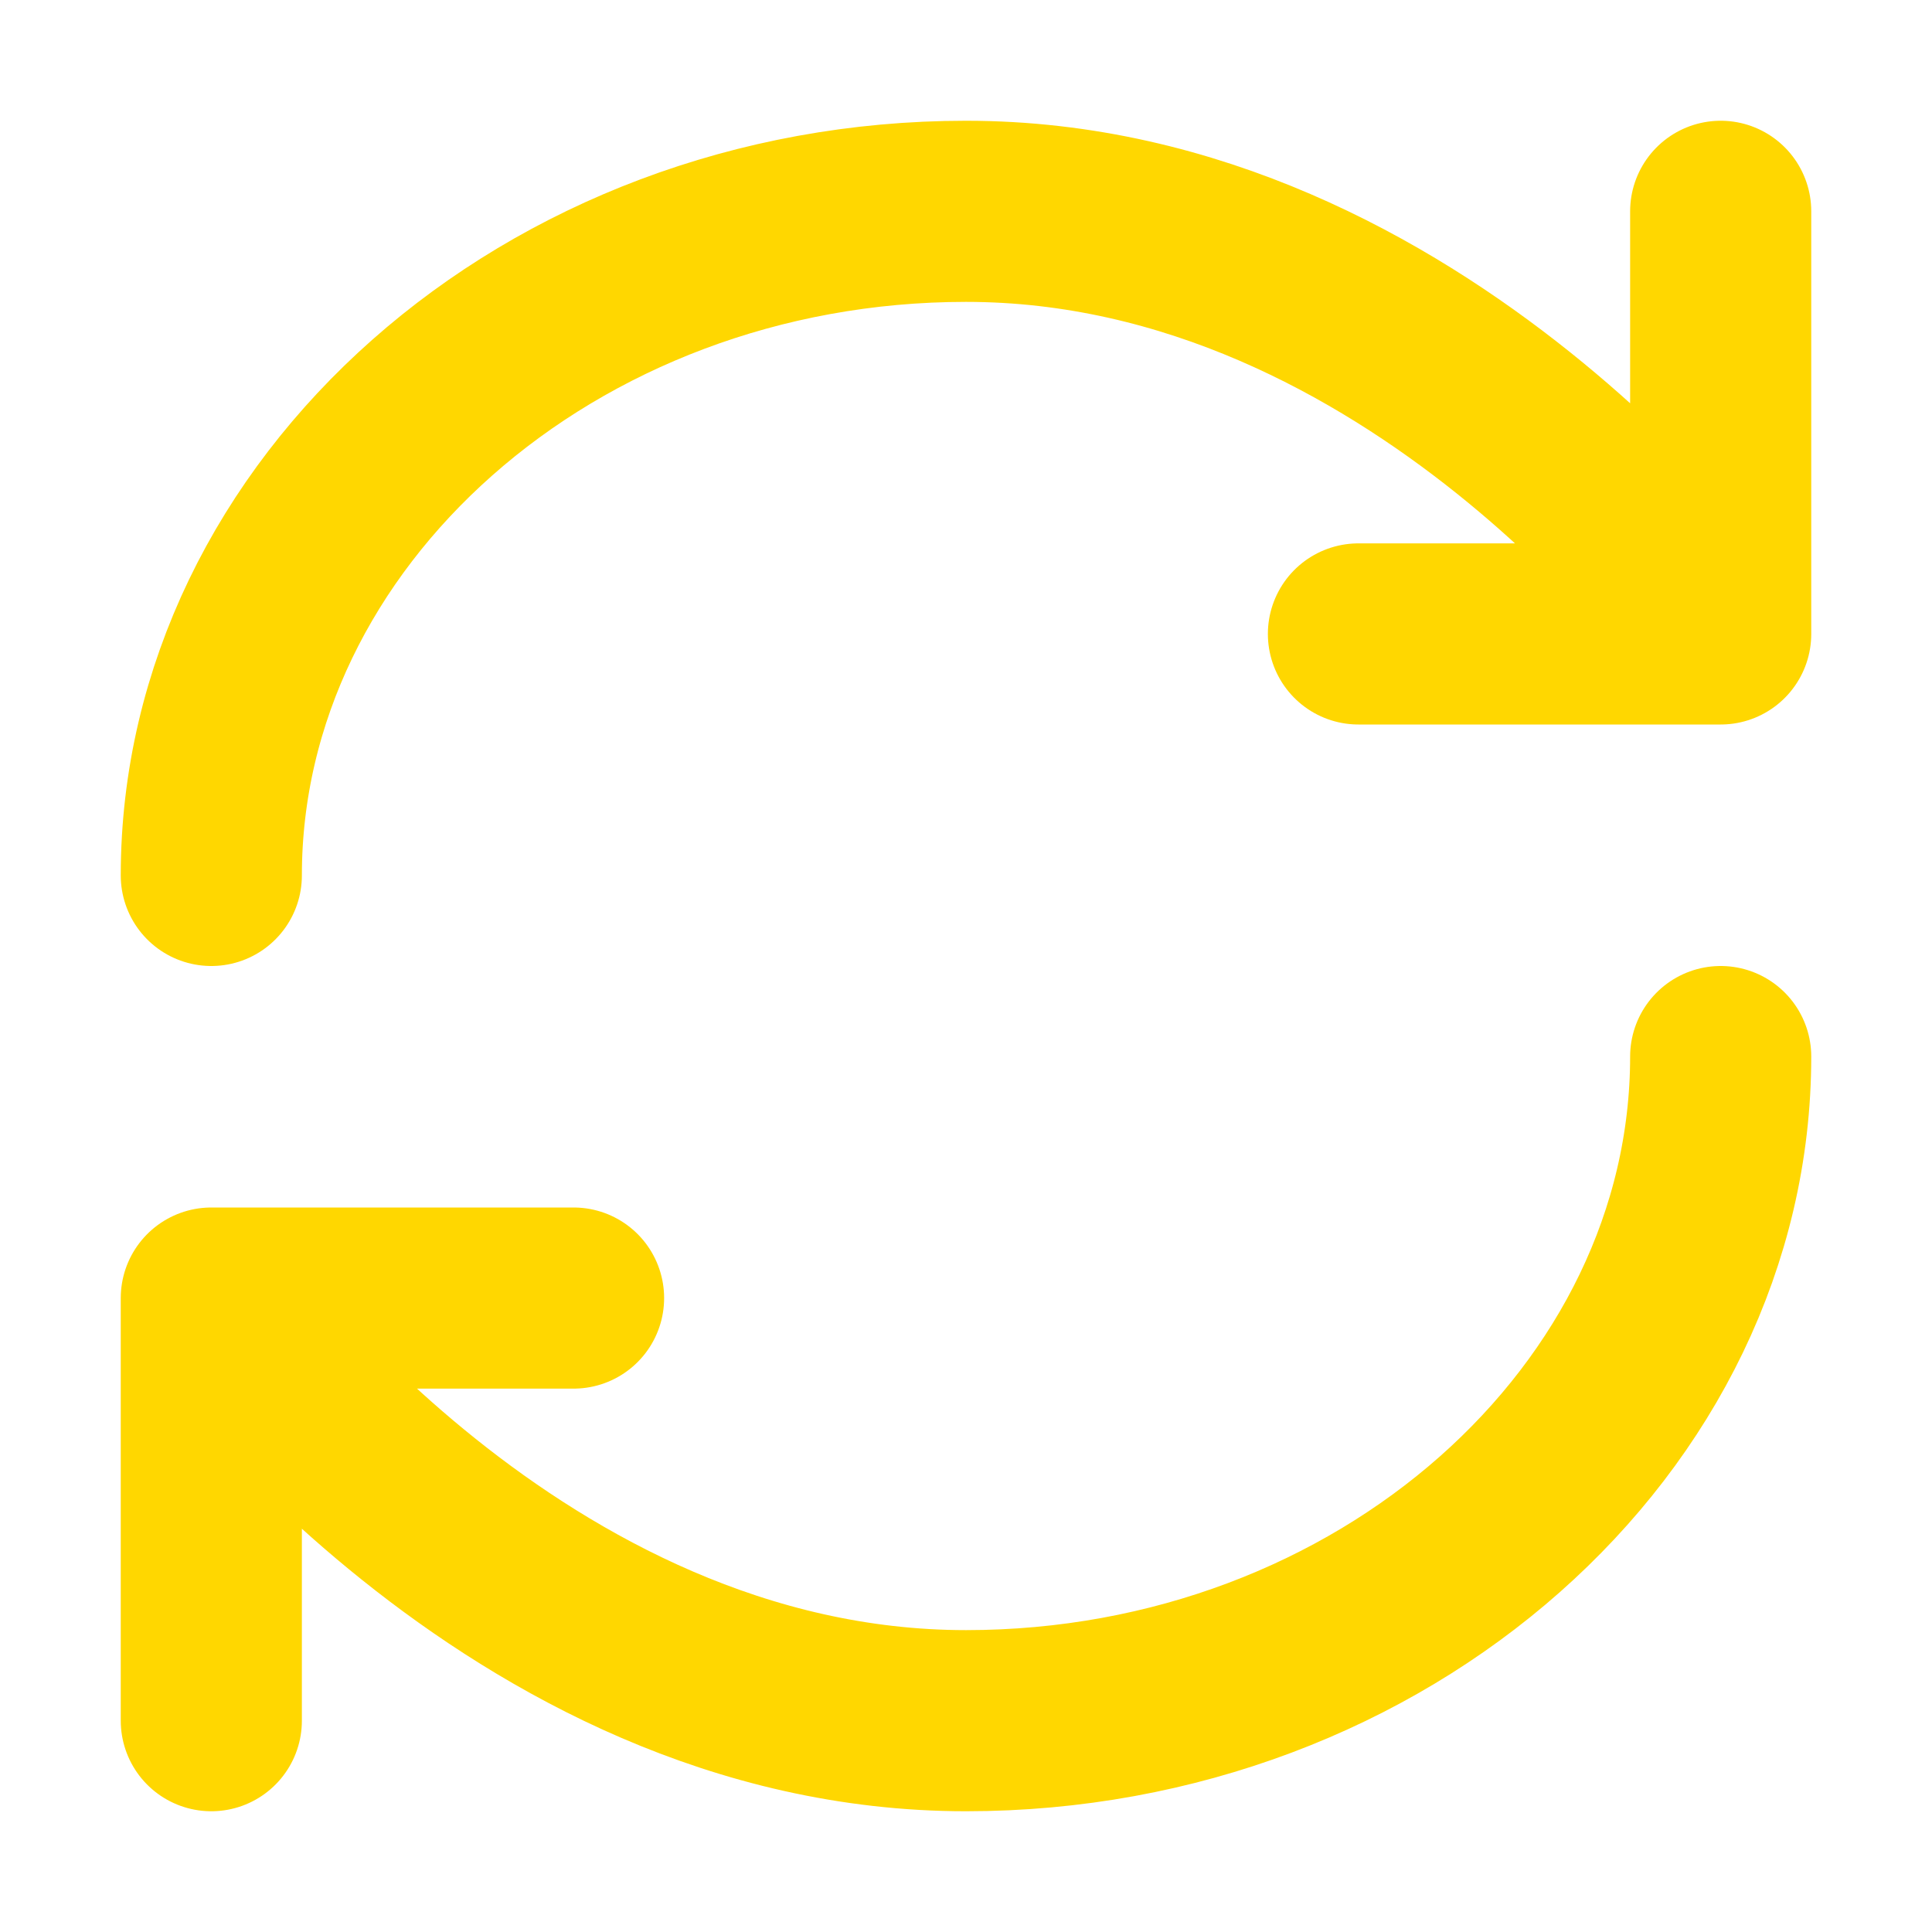
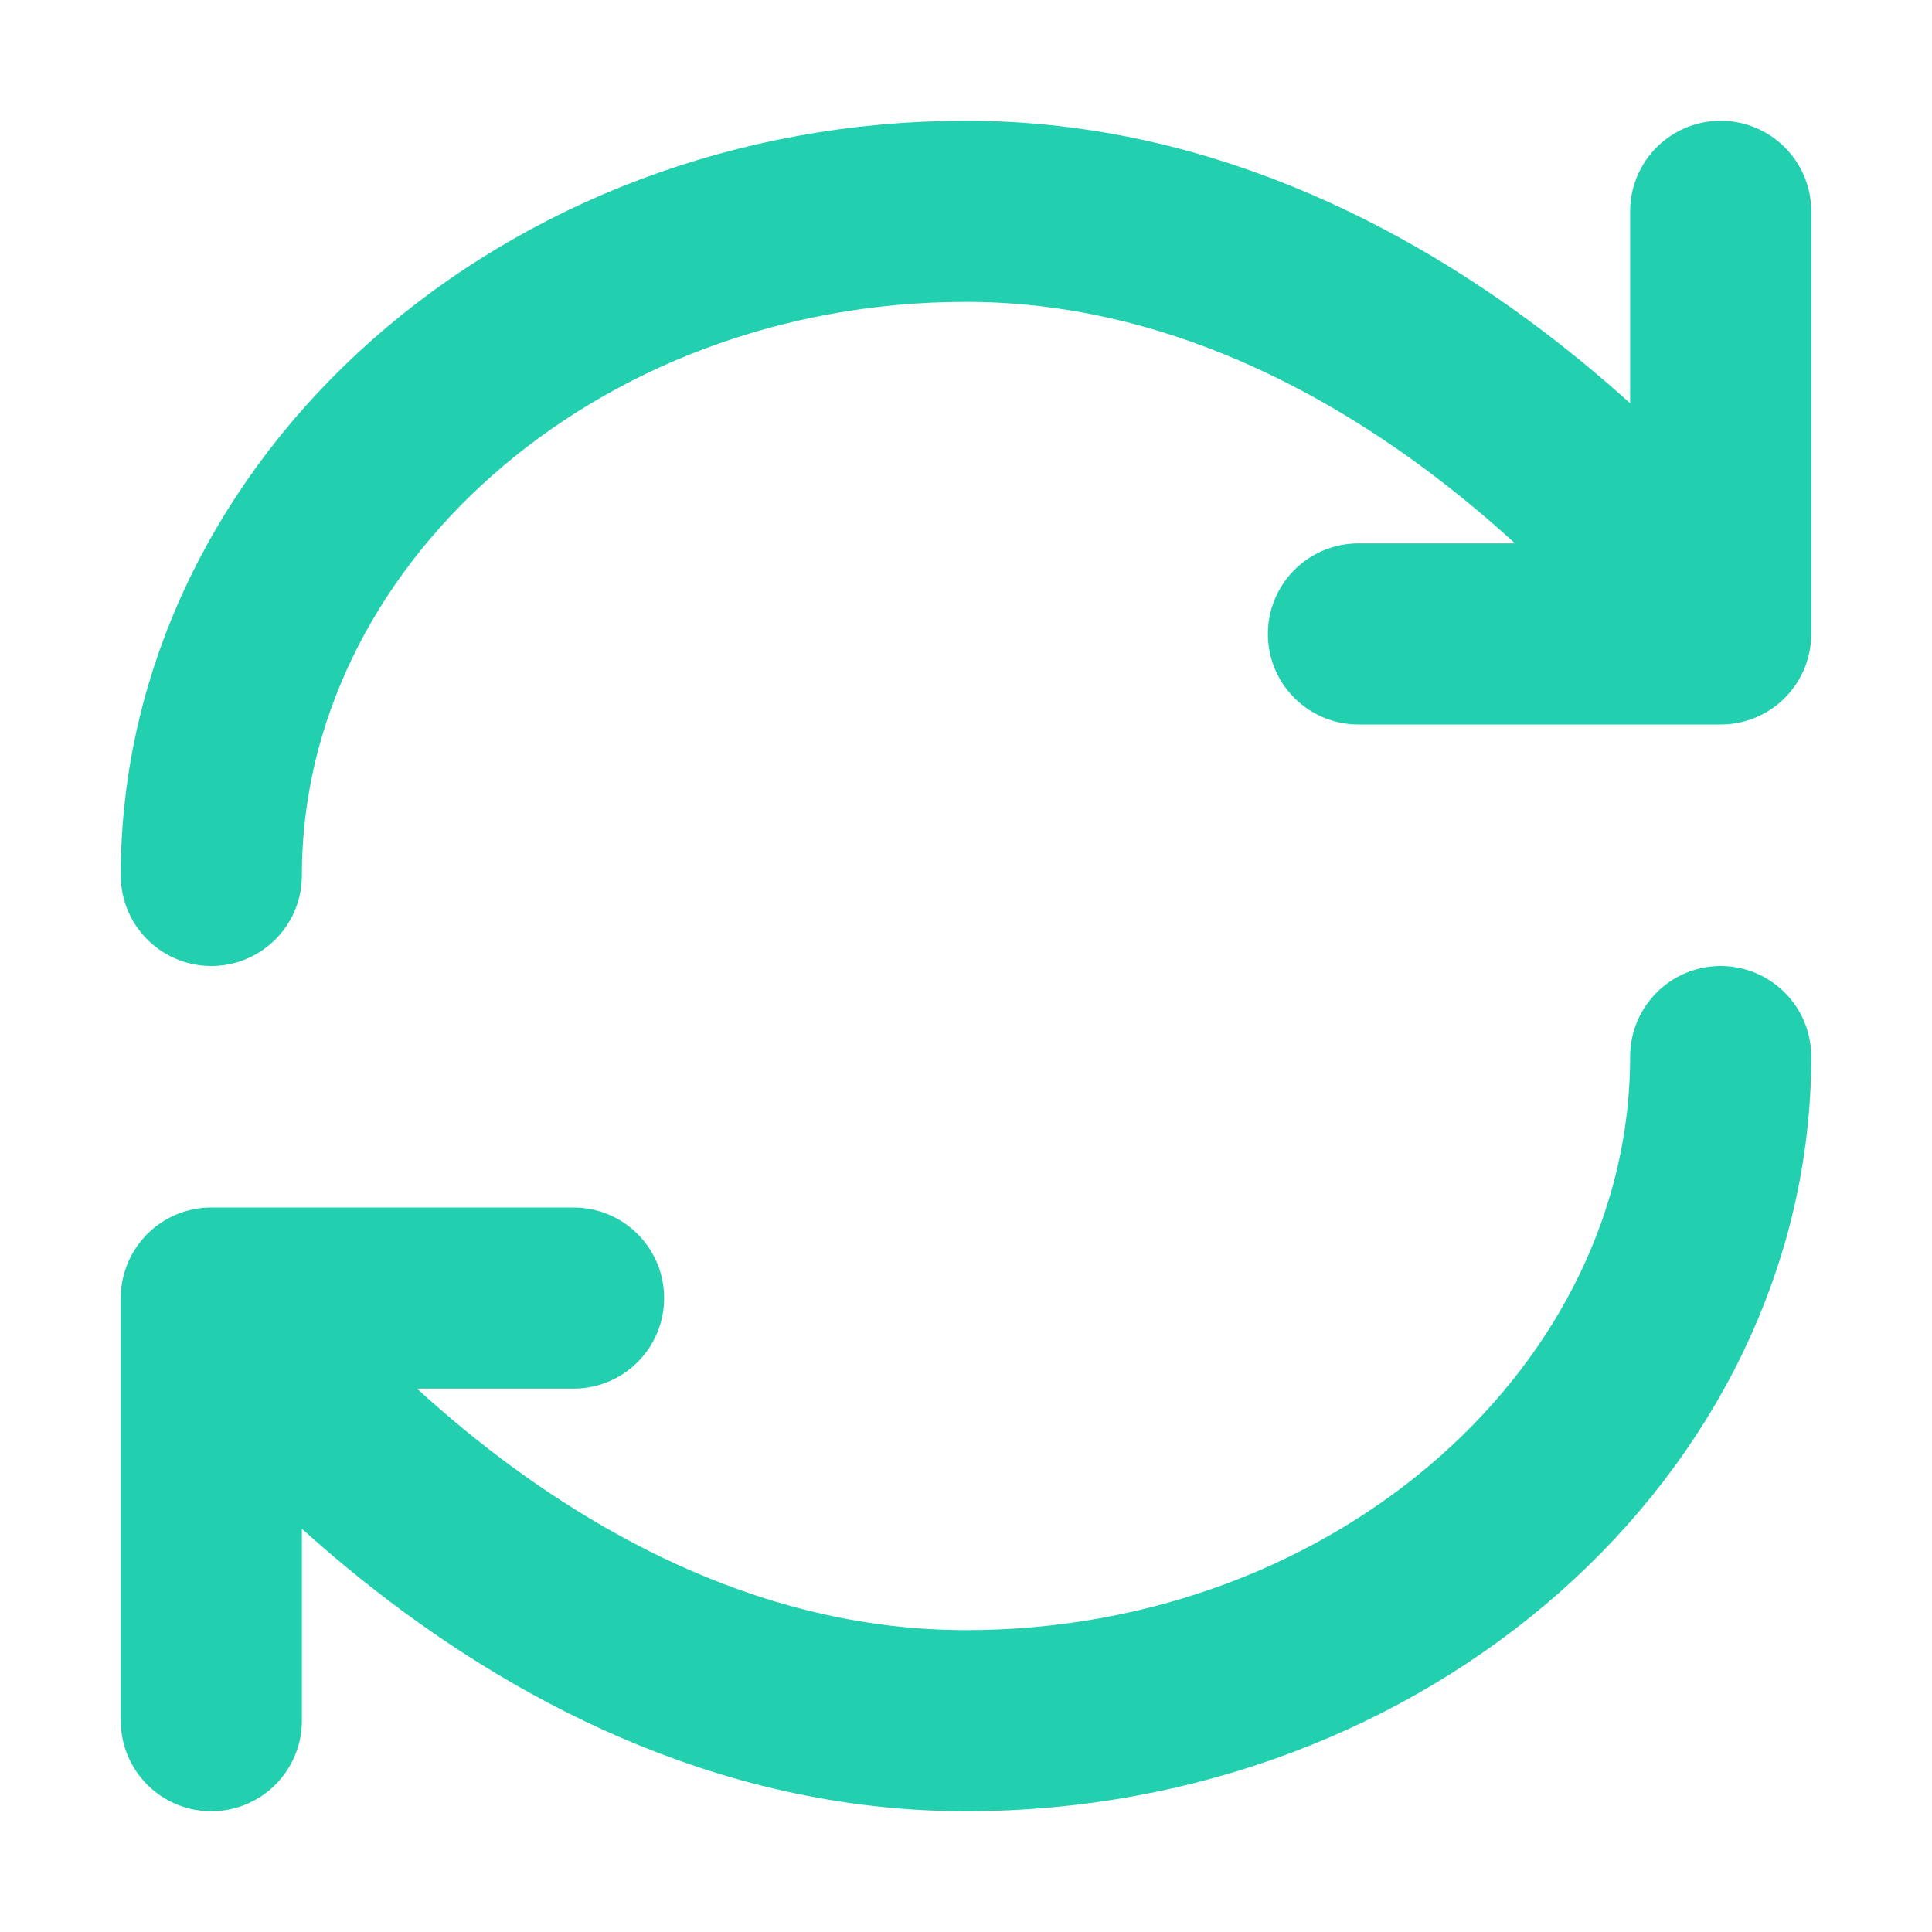
<svg xmlns="http://www.w3.org/2000/svg" width="512" height="512" viewBox="0 0 16 16">
-   <path fill="none" stroke="#ffd700ff" stroke-linecap="round" stroke-linejoin="round" stroke-width="1.5" d="M4.75 10.75h-3m12.5-2c0 3-2.798 5.5-6.25 5.5c-3.75 0-6.25-3.5-6.25-3.5v3.5m9.5-9h3m-12.5 2c0-3 2.798-5.5 6.25-5.5c3.75 0 6.25 3.5 6.25 3.5v-3.5" />
+   <path fill="none" stroke="#0acaa6e6" stroke-linecap="round" stroke-linejoin="round" stroke-width="1.5" d="M4.75 10.75h-3m12.5-2c0 3-2.798 5.5-6.25 5.5c-3.75 0-6.25-3.5-6.25-3.5v3.5m9.5-9h3m-12.5 2c0-3 2.798-5.5 6.25-5.5c3.75 0 6.25 3.5 6.25 3.5v-3.5" />
</svg>
